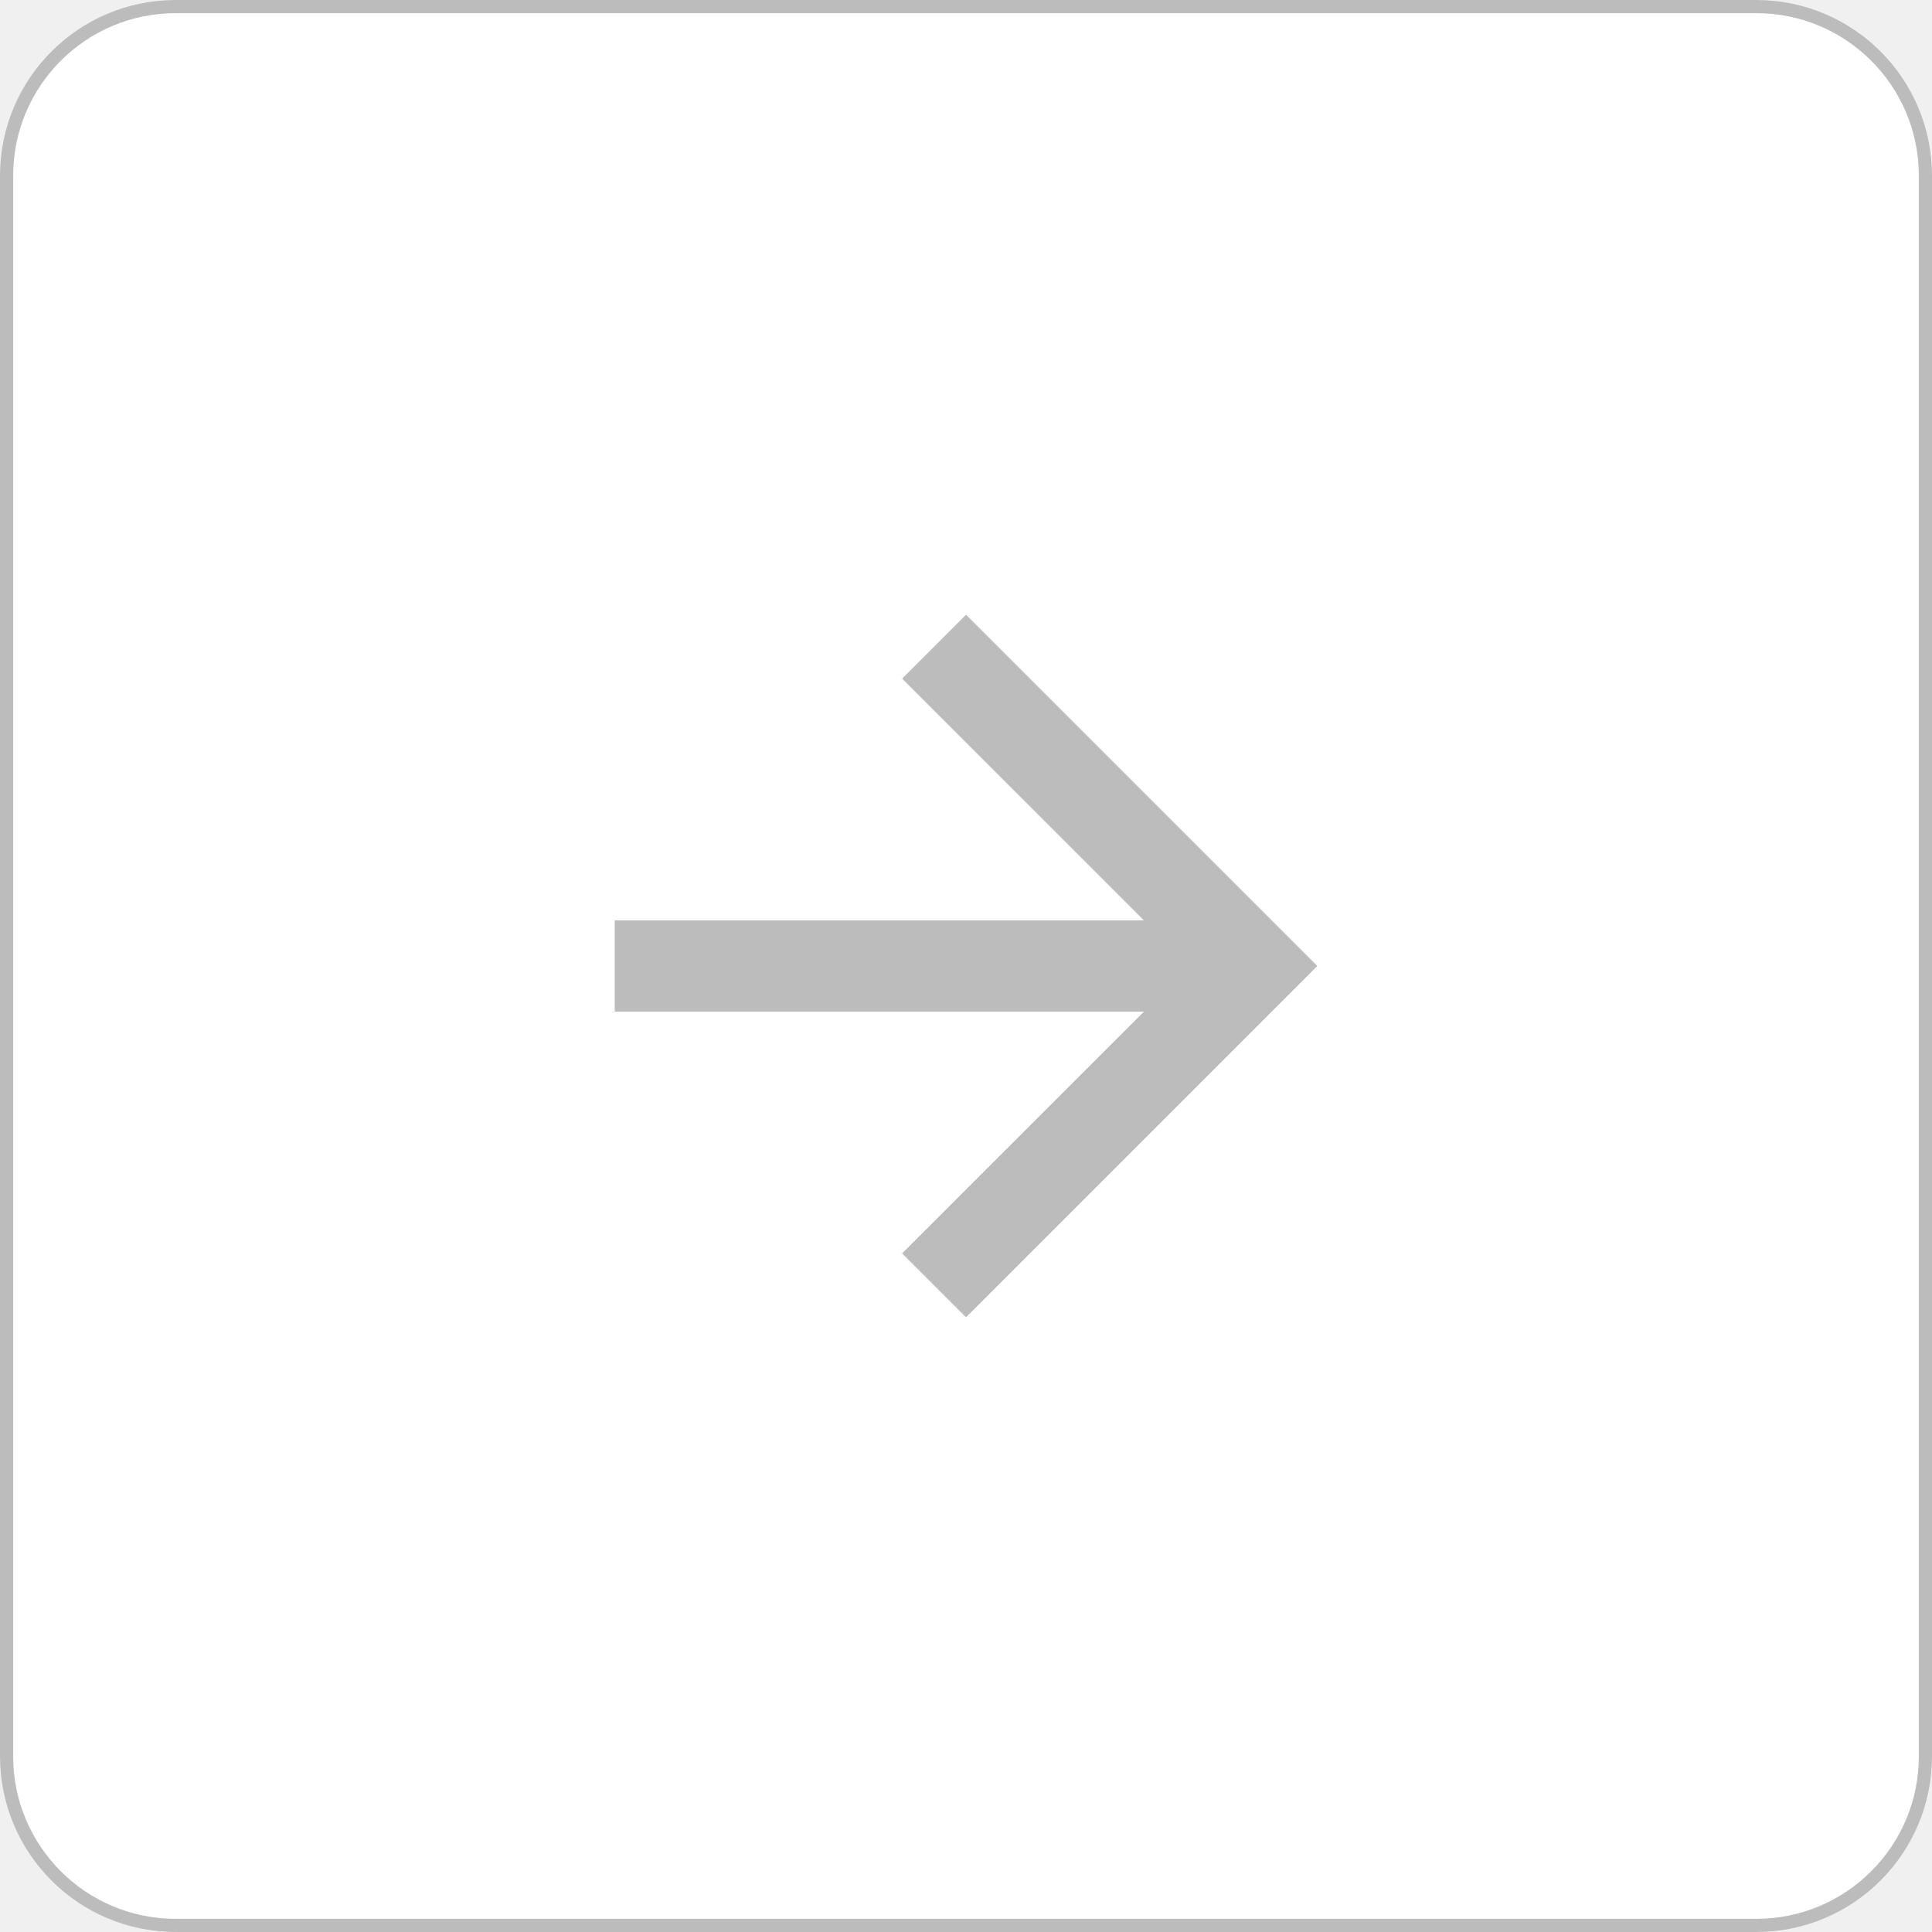
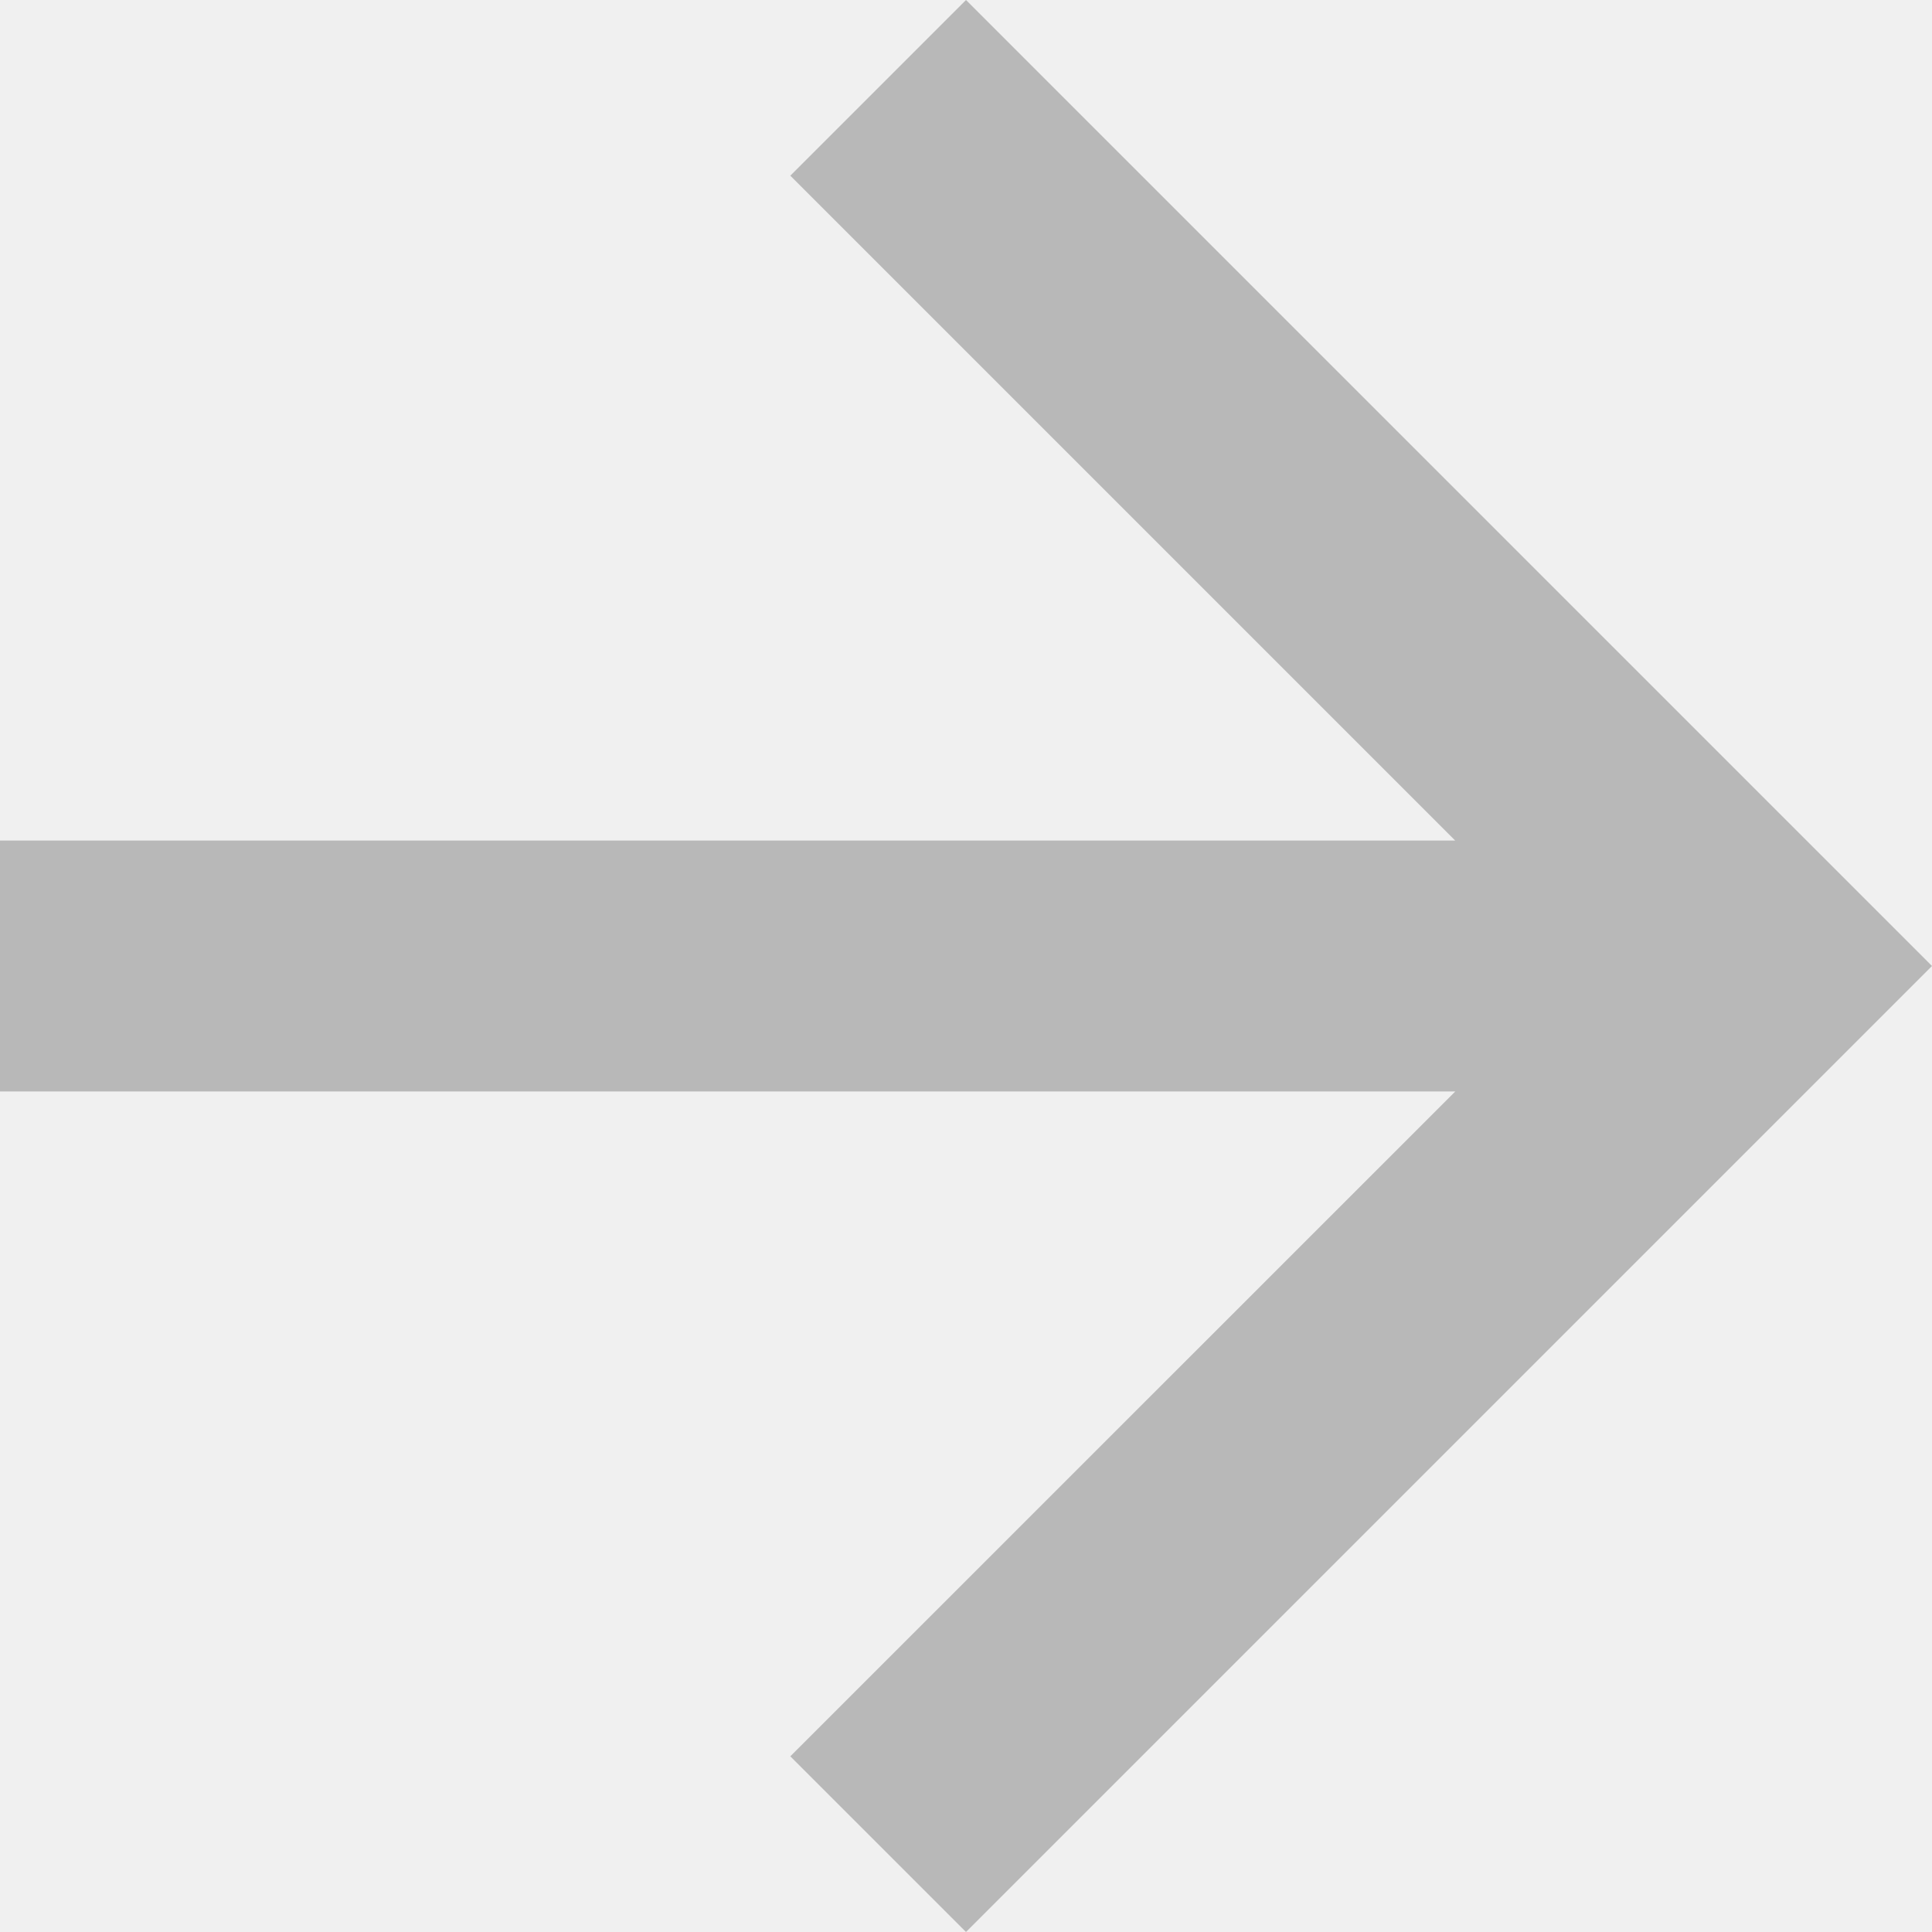
- <svg xmlns="http://www.w3.org/2000/svg" width="44" height="44" viewBox="0 0 44 44">
+ <svg xmlns="http://www.w3.org/2000/svg" width="16" height="16" viewBox="0 0 16 16">
  <defs>
    <clipPath id="clip-path">
      <rect width="16" height="16" fill="none" />
    </clipPath>
  </defs>
-   <g id="but_npress" transform="translate(-300 -138)">
-     <g id="piece">
-       <g id="Rectangle_1801" data-name="Rectangle 1801" transform="translate(300 138)" fill="#fff" stroke="rgba(167,167,167,0.76)" stroke-width="0.3">
-         <rect width="44" height="44" rx="4" stroke="none" />
-         <rect x="0.15" y="0.15" width="43.7" height="43.7" rx="3.85" fill="none" />
-       </g>
-     </g>
+   <g id="but_npress" transform="translate(-314 -152)">
    <g id="Backward_arrow" data-name="Backward arrow" transform="translate(330 168) rotate(180)" clip-path="url(#clip-path)">
      <path id="Path_10" data-name="Path 10" d="M8,0,6.545,1.455l5.506,5.506H0V9.039H12.052L6.545,14.545,8,16l8-8Z" transform="translate(16 16) rotate(180)" fill="rgba(167,167,167,0.76)" />
    </g>
  </g>
</svg>
